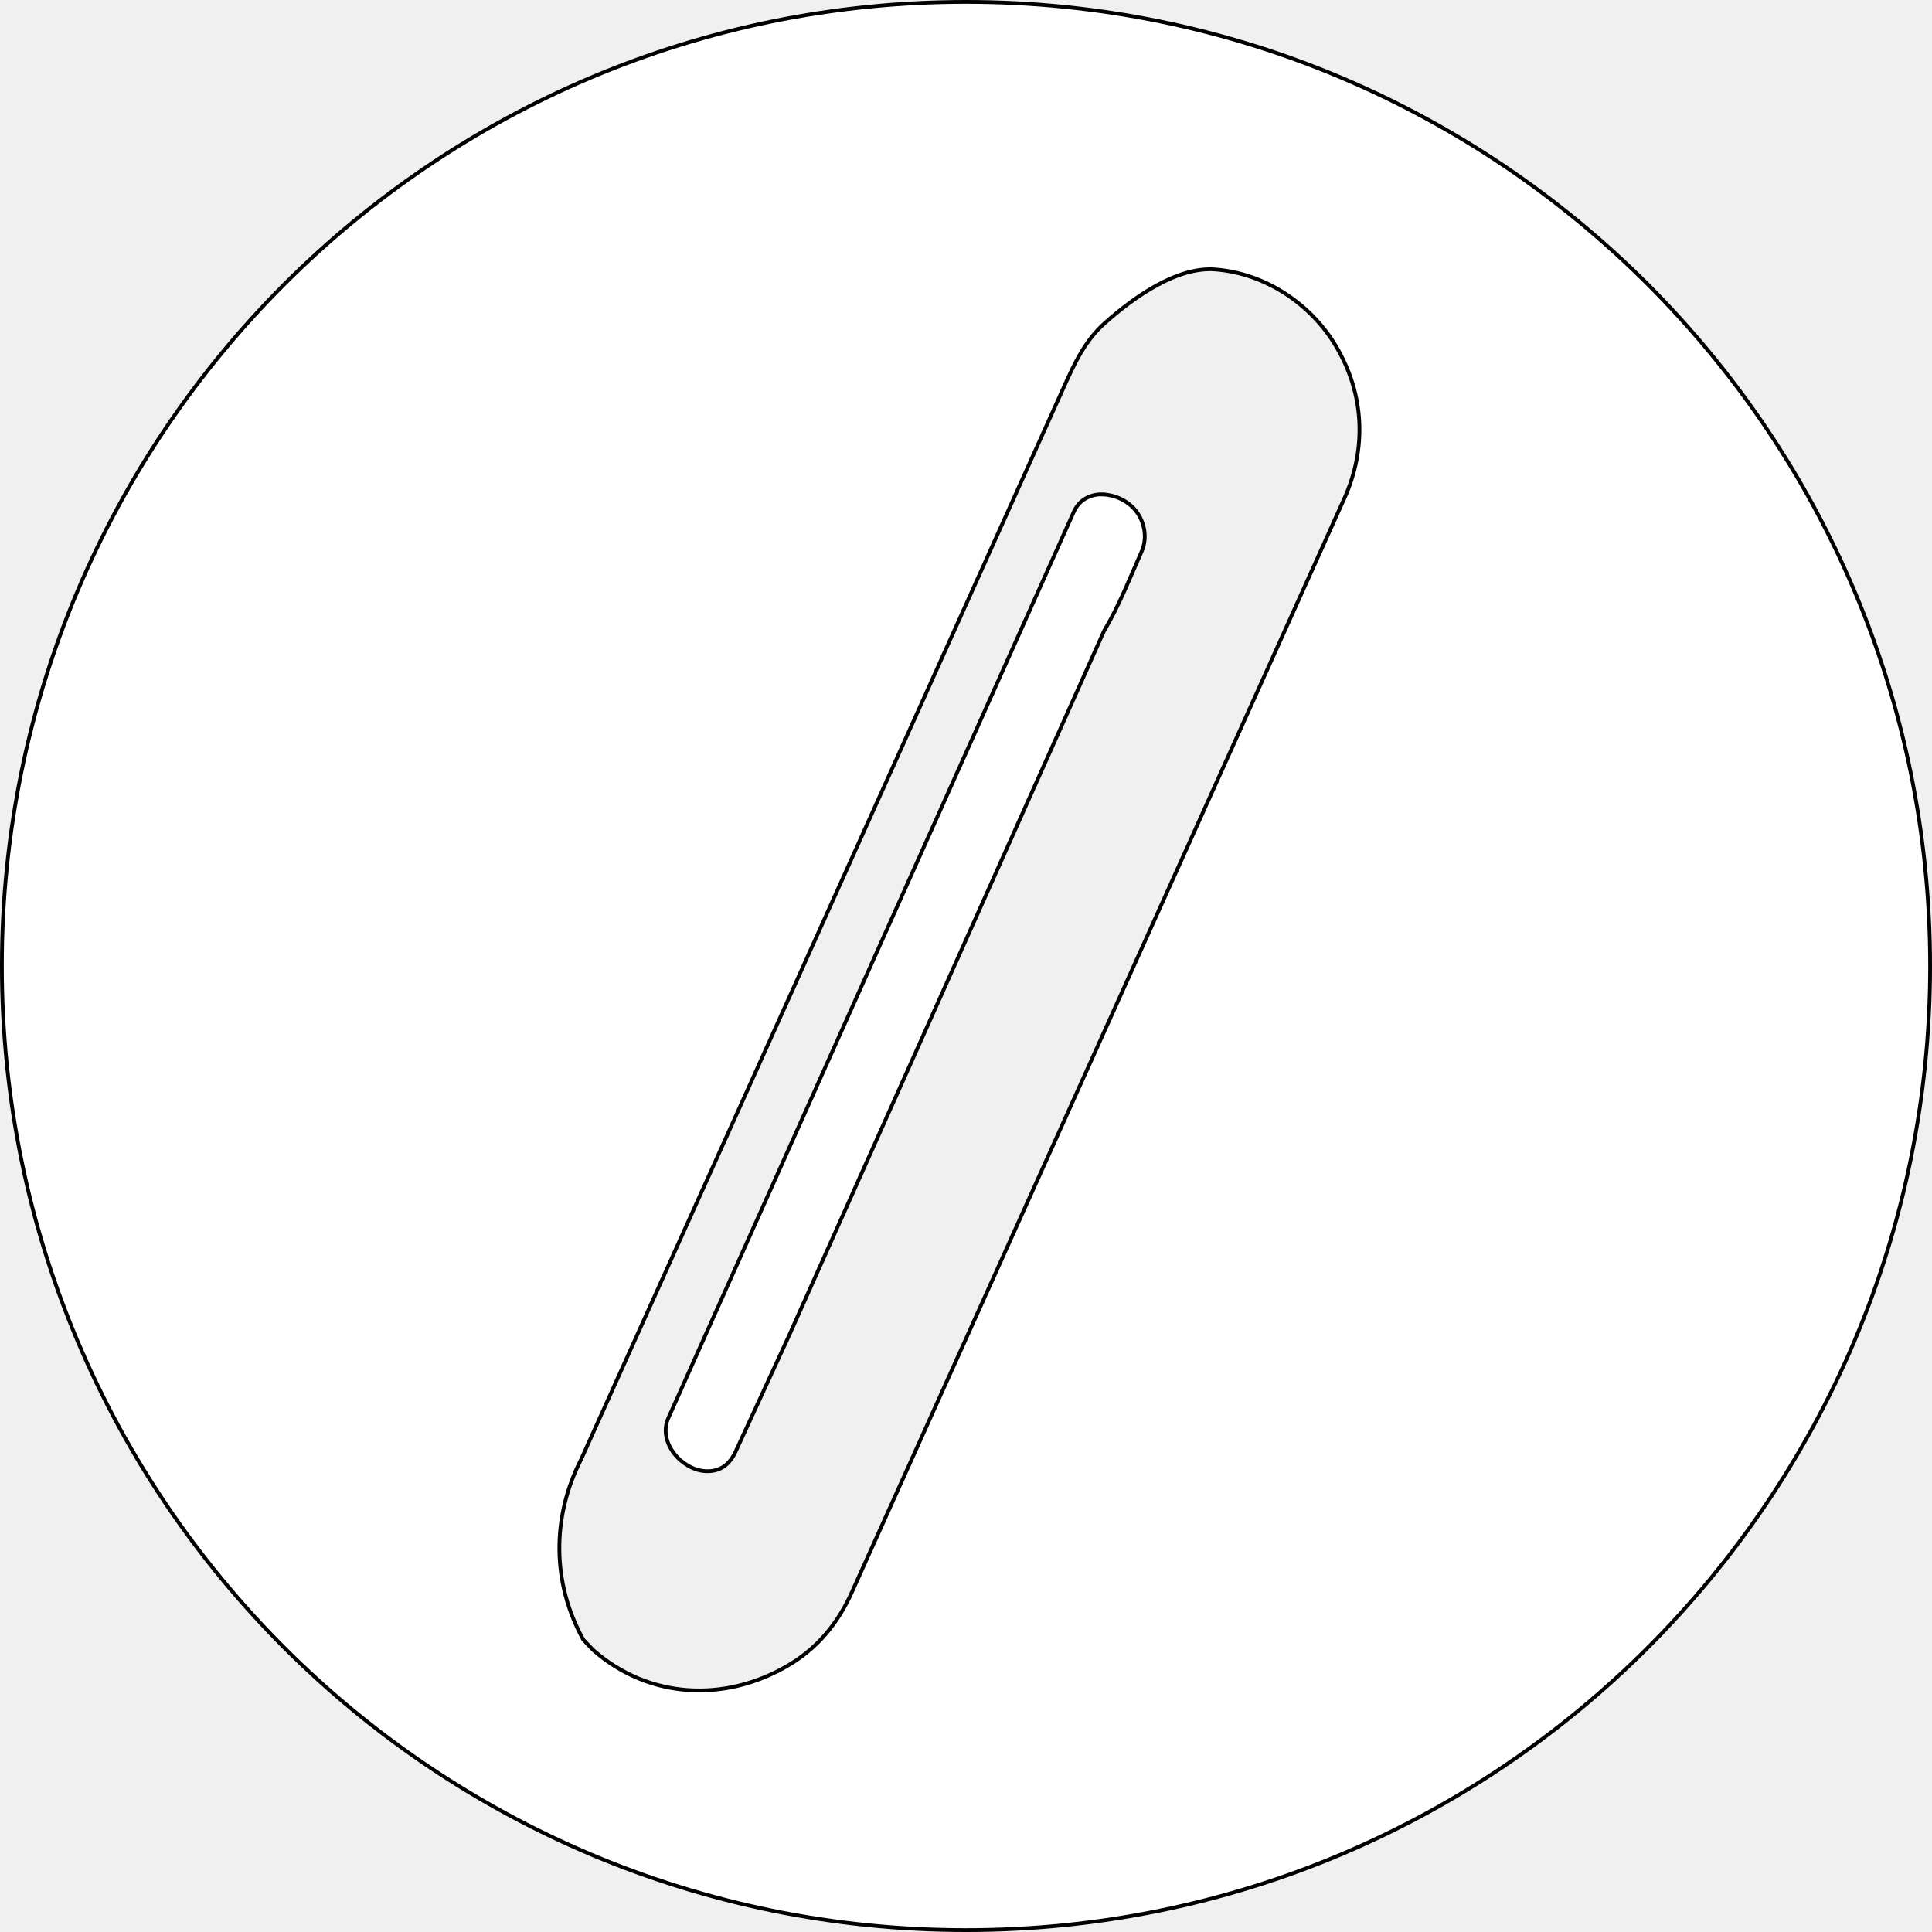
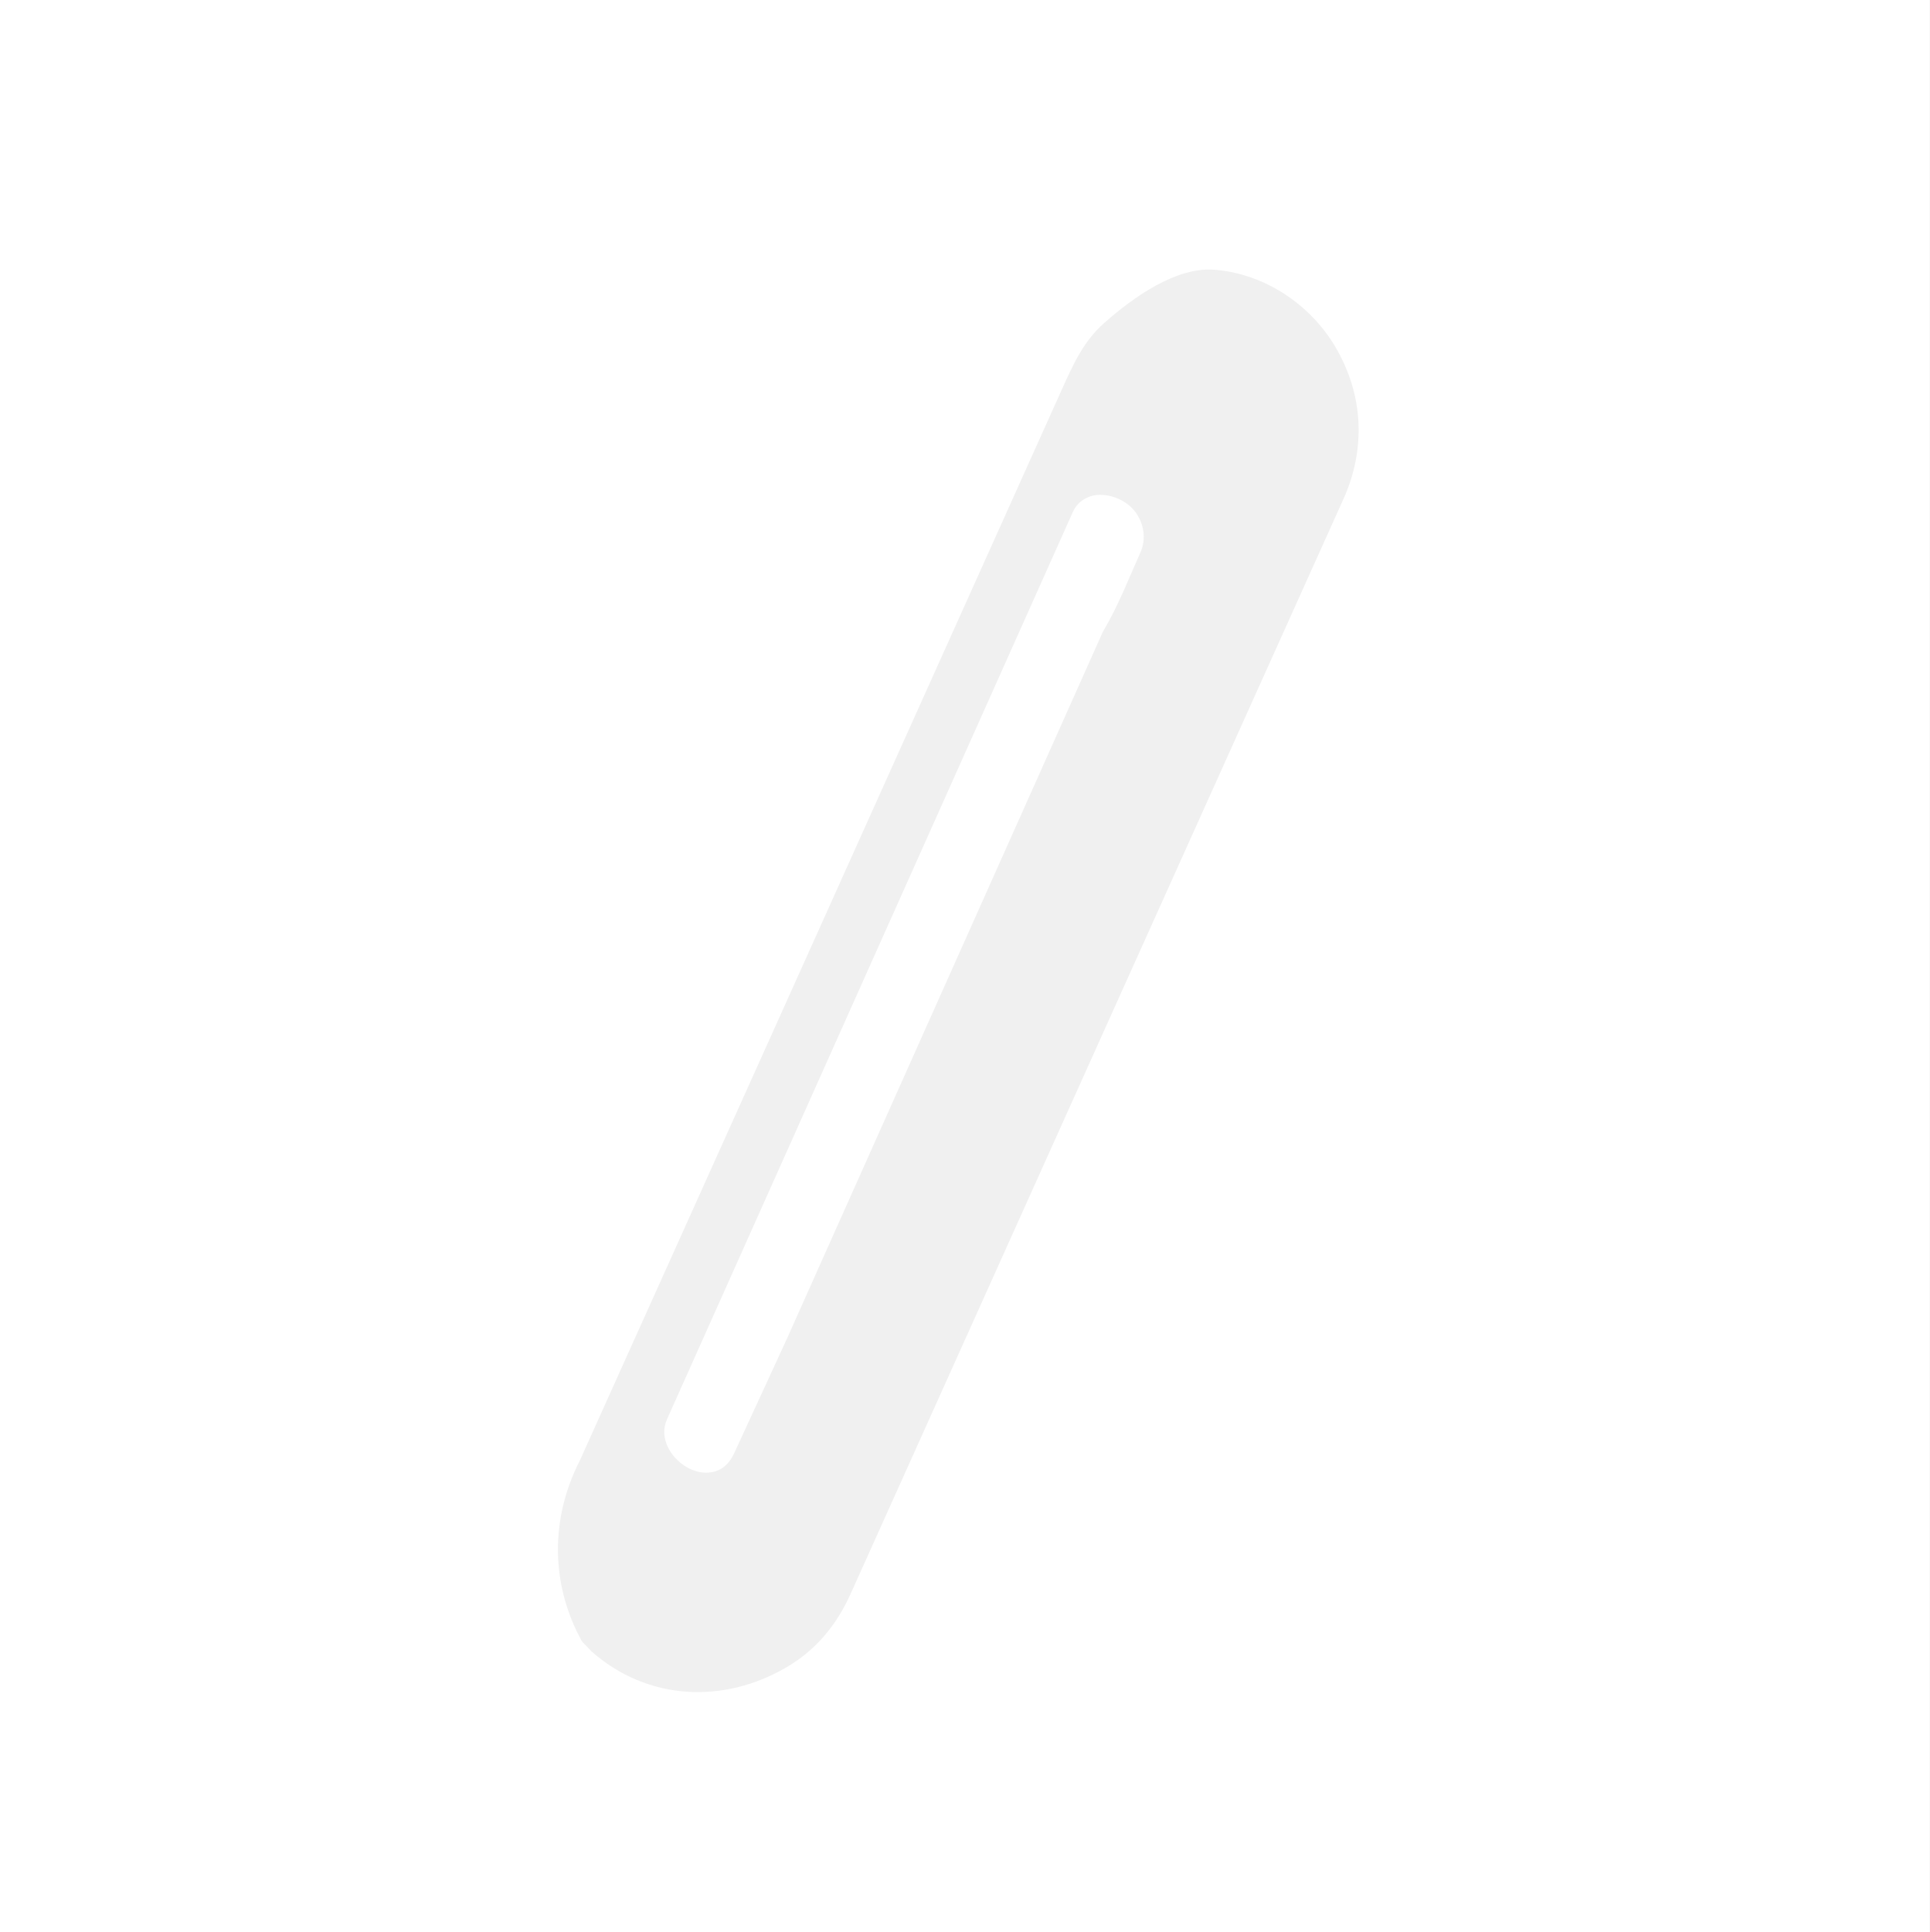
- <svg xmlns="http://www.w3.org/2000/svg" id="Layer_1" version="1.1" viewBox="0 0 513 513">
+ <svg xmlns="http://www.w3.org/2000/svg" id="Layer_1" version="1.1" viewBox="0 0 512 512.5">
  <defs>
    <style>
      .st0 {
        fill: #fff;
-         stroke: #000;
-         stroke-miterlimit: 10;
      }
    </style>
  </defs>
-   <path class="st0" d="M292.61,131.26c-3.2-.04-6.11,1.55-7.48,4.62l-75.43,168.6-32.21,71.98c-2.96,6.61,3.61,13.8,9.76,14.17,3.98.24,6.52-1.79,8.13-5.3l13.98-30.35,83.76-187.37c4.12-6.98,6.77-13.87,10-21.14,1.59-3.57.88-7.79-1.54-10.87-1.87-2.38-5.28-4.27-8.98-4.32Z" />
-   <path class="st0" d="M256.5.5C115.12.5.5,115.12.5,256.5s114.62,256,256,256,256-114.62,256-256S397.88.5,256.5.5ZM356.92,132.43l-63.51,141.03-67.24,149.37c-3.77,8.38-9.28,14.92-16.95,19.42-16.83,9.87-36.95,8.84-51.71-4.11l-2.61-2.73c-8.32-15.04-8.48-32.53-.55-48l54.98-122.07,72.98-162.19c3.01-6.69,5.77-12.69,11.06-17.38,8.02-7.13,19.3-14.98,29.28-14.22,13.66,1.05,25.58,9.47,32.01,20.23,7.66,12.82,8.28,27.3,2.27,40.65Z" />
+   <path class="st0" d="M292.1,131.28v-.02c-3.19-.04-6.1,1.55-7.47,4.62l-75.43,168.6-32.21,71.98c-2.96,6.61,3.61,13.8,9.76,14.17,3.98.24,6.52-1.79,8.13-5.3l13.98-30.35,83.76-187.37c4.12-6.98,6.77-13.87,10-21.14,1.59-3.57.88-7.79-1.54-10.87-1.87-2.38-5.28-4.27-8.98-4.32Z" />
+   <path class="st0" d="M0,0v512.5h512V0H0ZM356.43,132.43h0l-63.51,141.03-67.24,149.37c-3.77,8.38-9.28,14.92-16.95,19.42-16.83,9.87-36.95,8.84-51.71-4.11l-2.61-2.73c-8.32-15.04-8.48-32.53-.55-48l54.98-122.07,72.98-162.19c3.01-6.69,5.77-12.69,11.06-17.38,8.02-7.13,19.3-14.98,29.28-14.22,13.66,1.05,25.58,9.47,32.01,20.23,7.66,12.82,8.28,27.3,2.27,40.65Z" />
</svg>
